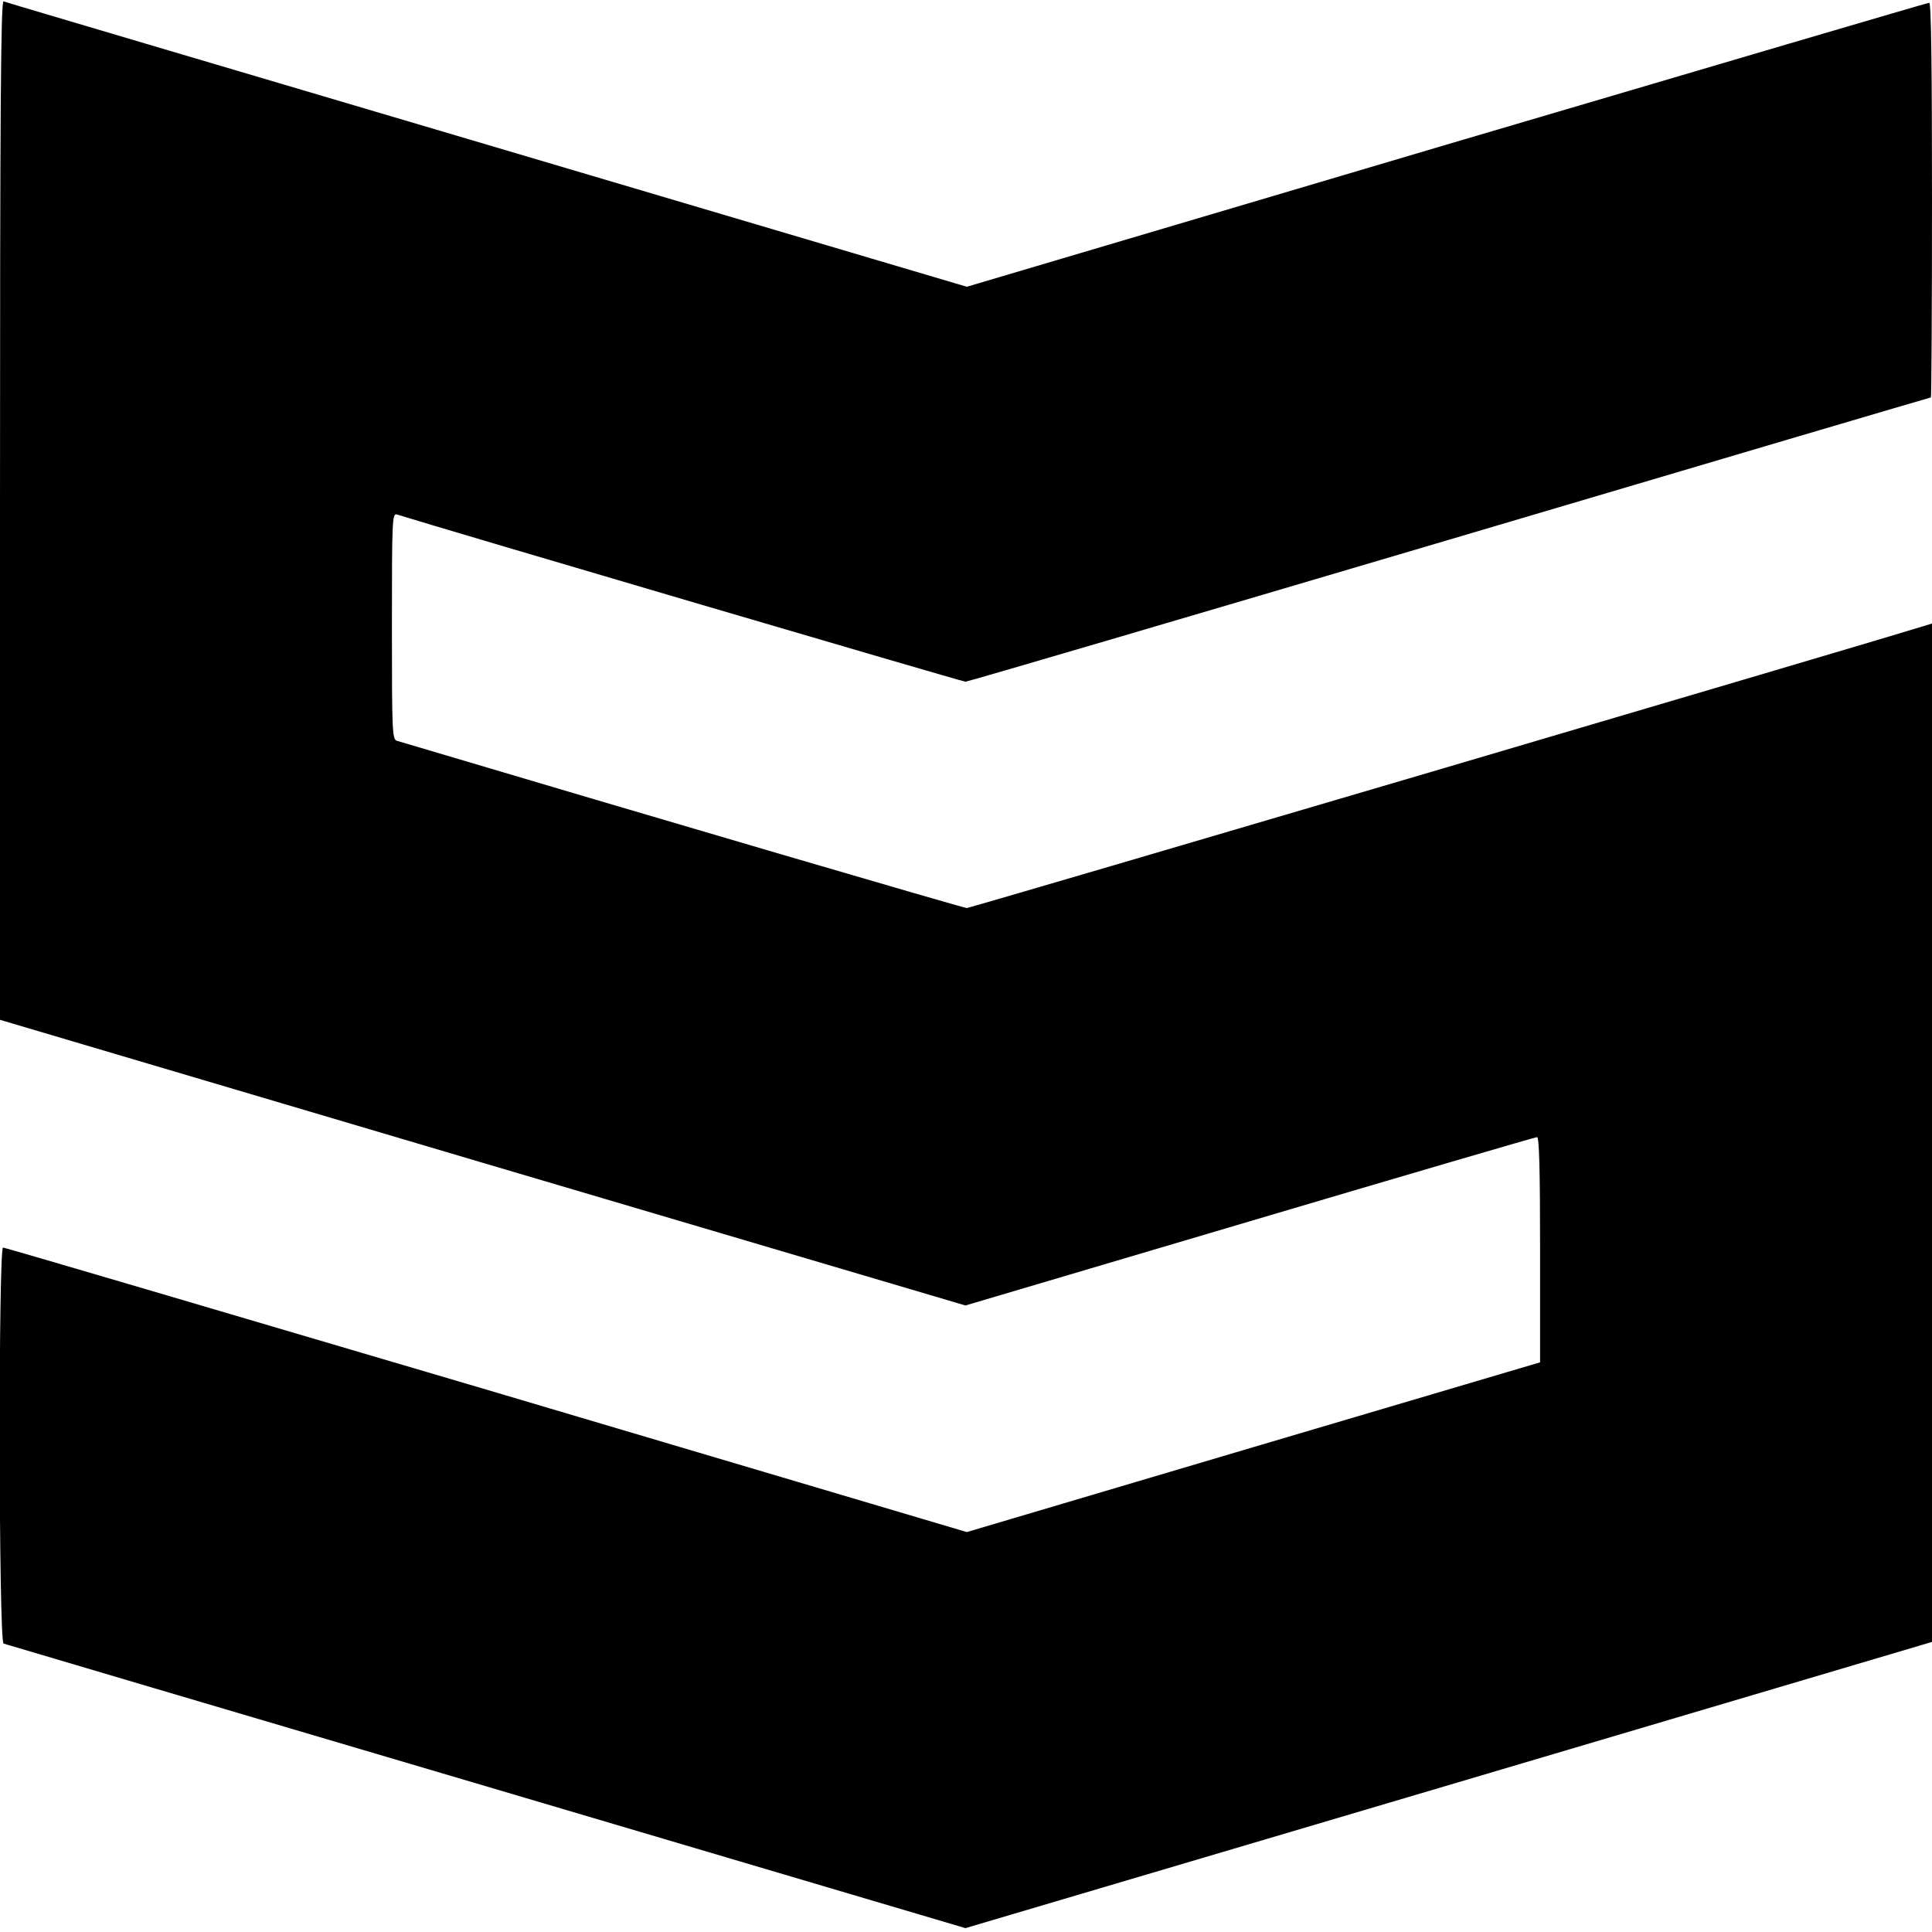
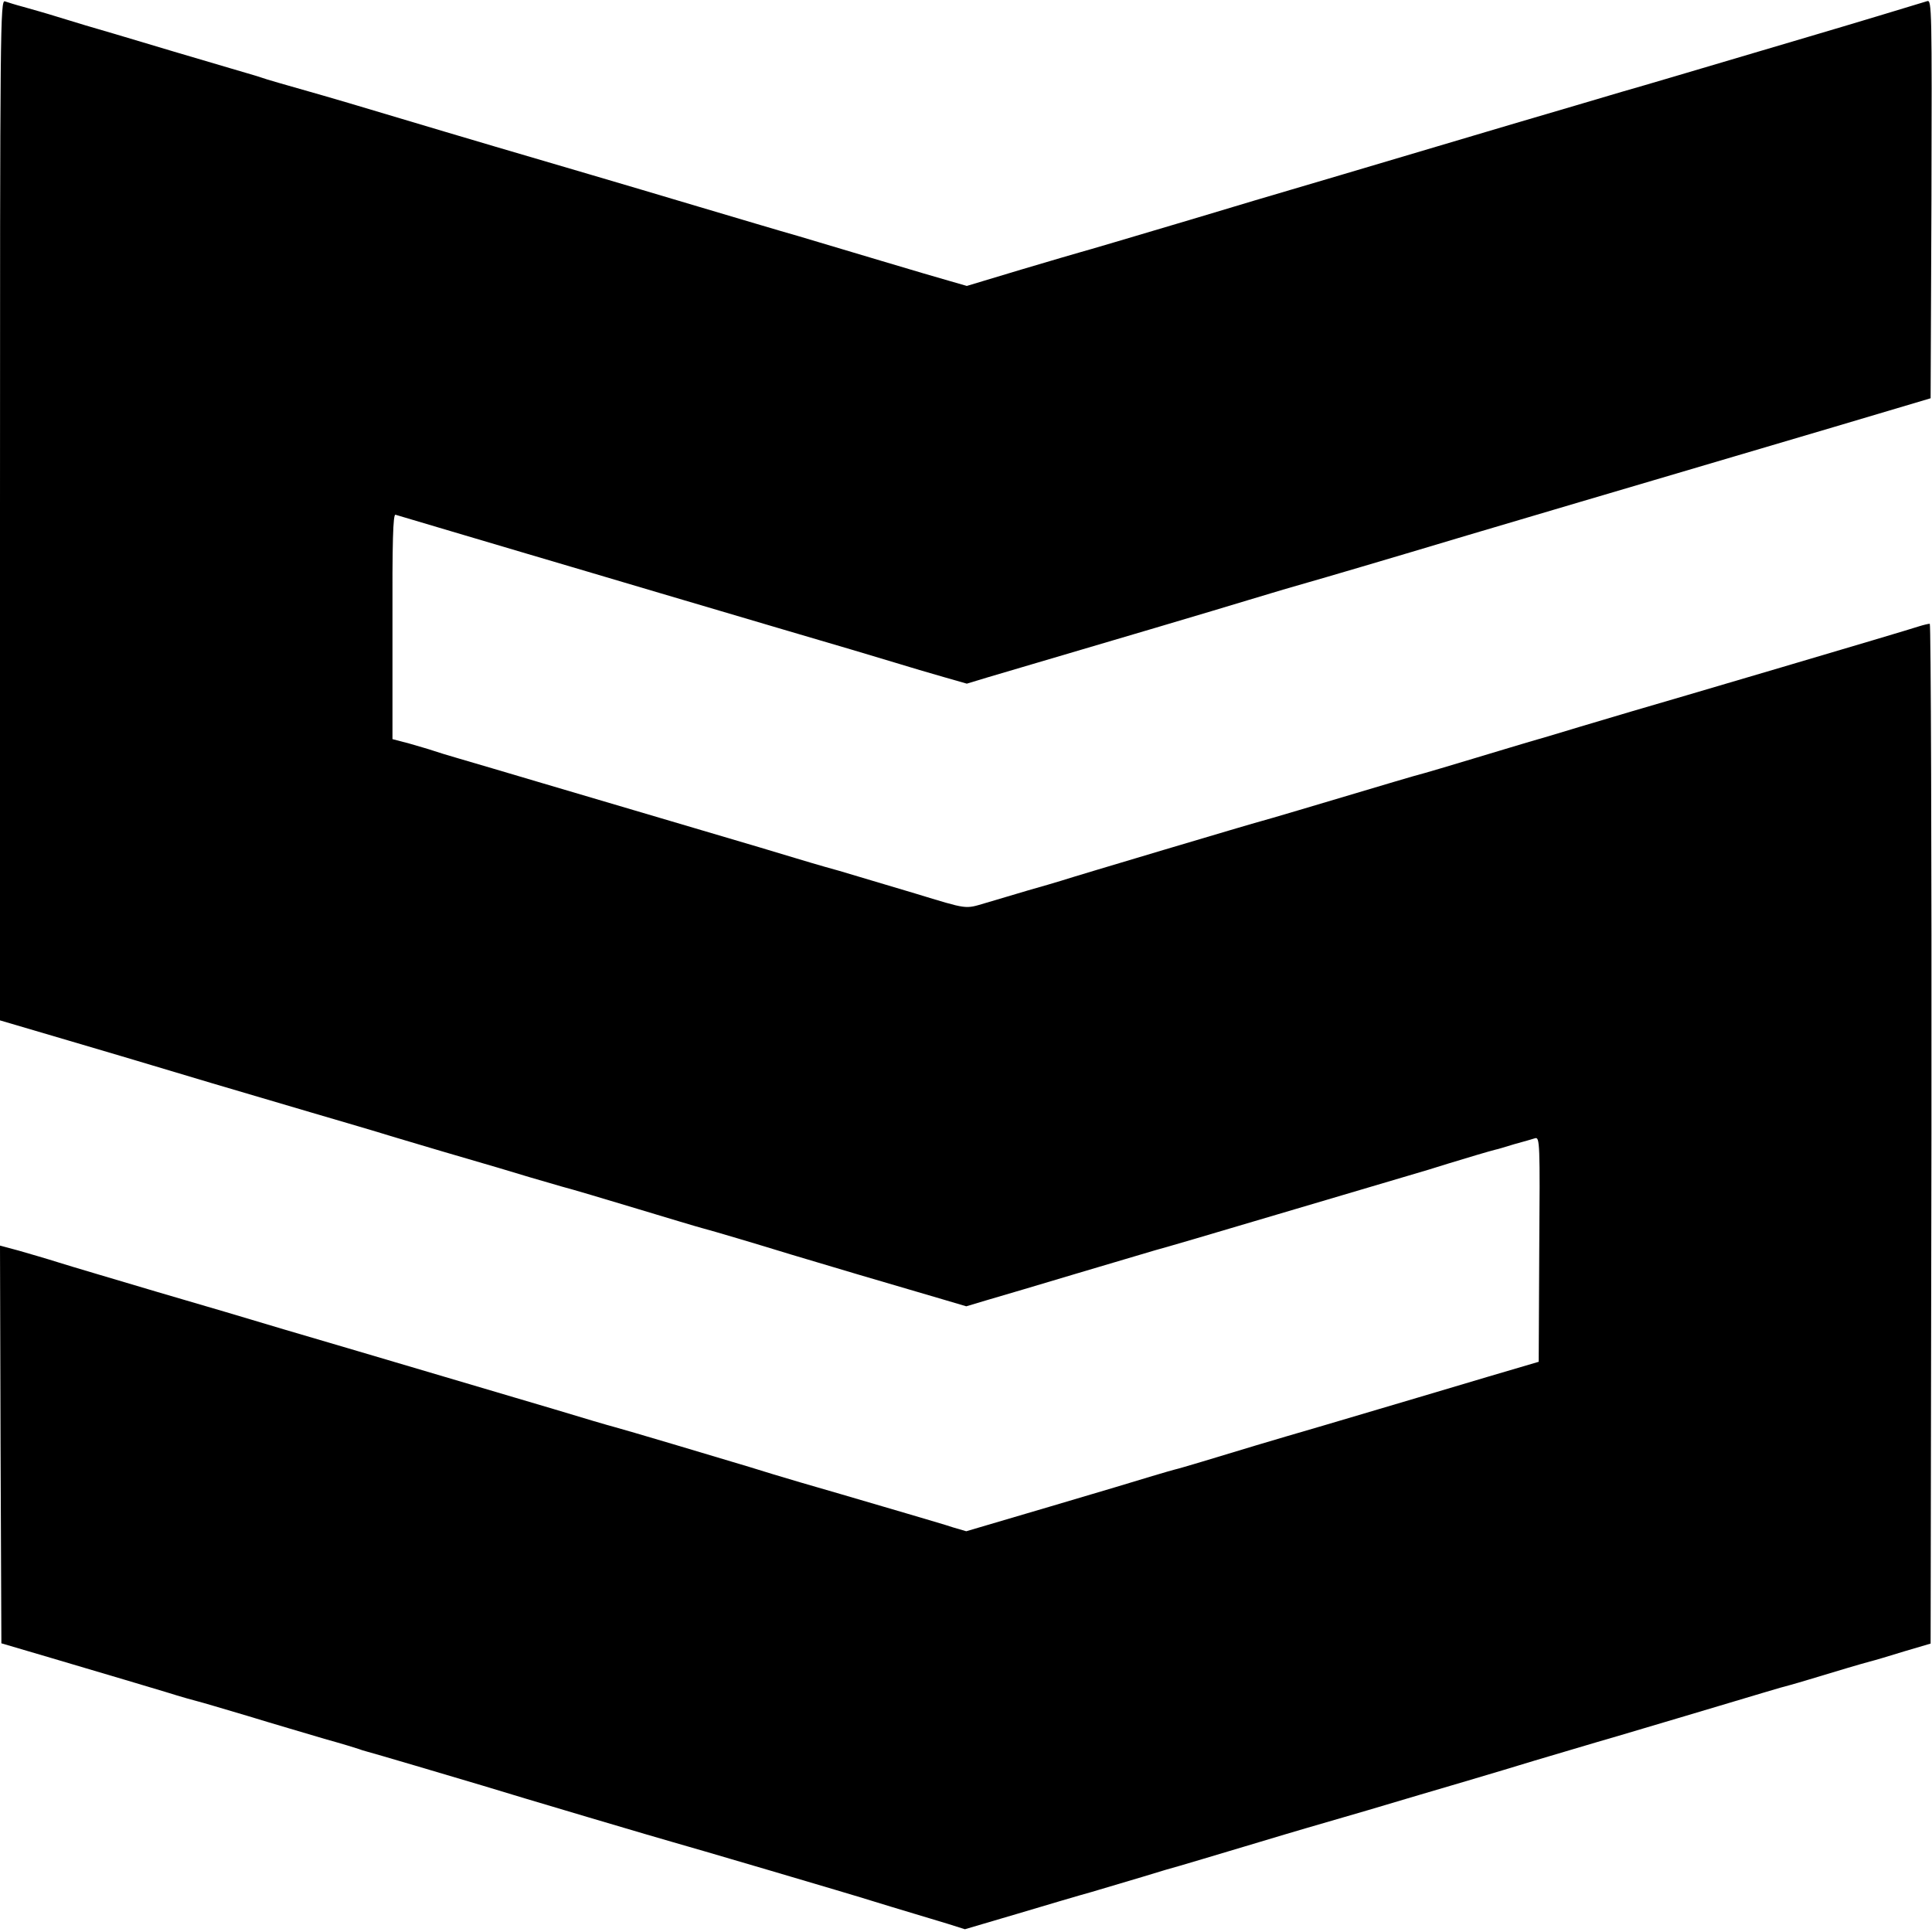
<svg xmlns="http://www.w3.org/2000/svg" version="1.0" width="700pt" height="700pt" viewBox="0 0 700 700" preserveAspectRatio="xMidYMid meet">
  <g transform="translate(0,700) scale(0.1,-0.1)" fill="#000000" stroke="none">
-     <path d="M0 5152 l0 -1847 1749 -518 1749 -517 1030 305 c567 168 1035 305 1041 305 8 0 11 -121 11 -408 l0 -408 -1038 -307 -1039 -308 -1740 516 c-958 283 -1746 515 -1752 515 -17 0 -16 -1429 2 -1435 6 -2 793 -235 1748 -517 l1737 -514 1713 507 c943 279 1731 513 1752 519 l37 11 0 1845 0 1845 -22 -7 c-152 -48 -3463 -1024 -3475 -1024 -12 0 -1131 328 -2065 606 -17 5 -18 34 -18 415 0 386 1 410 18 405 162 -51 2050 -606 2060 -606 8 0 797 232 1754 515 956 283 1741 515 1744 515 2 0 4 322 4 715 0 492 -3 715 -10 715 -6 0 -793 -232 -1749 -514 l-1738 -515 -1739 515 c-956 283 -1745 516 -1751 519 -10 3 -13 -369 -13 -1843z" />
+     <path d="M0 5153 l0 -1850 248 -73 c136 -40 274 -81 307 -91 75 -23 298 -89 570 -169 116 -34 246 -72 290 -86 44 -13 127 -38 185 -55 58 -17 150 -44 205 -60 106 -32 119 -36 230 -68 39 -10 162 -47 275 -81 113 -34 219 -66 235 -70 35 -9 203 -59 320 -95 82 -25 393 -117 548 -162 l88 -26 77 23 c42 12 190 56 327 97 138 41 264 78 280 83 17 4 215 62 440 129 226 67 442 131 480 142 39 11 104 31 145 44 62 19 149 45 170 50 3 0 32 9 65 19 33 9 68 19 77 22 17 5 18 -19 15 -402 l-2 -408 -180 -53 c-194 -58 -303 -90 -600 -178 -203 -59 -305 -90 -440 -131 -47 -14 -91 -27 -97 -28 -7 -2 -44 -12 -83 -24 -38 -12 -206 -62 -372 -111 l-302 -89 -48 14 c-26 9 -100 30 -163 49 -234 69 -287 84 -390 114 -58 17 -141 42 -185 56 -116 35 -455 136 -490 145 -16 4 -115 33 -220 65 -163 48 -371 110 -710 210 -44 13 -163 48 -265 78 -102 31 -309 92 -460 136 -151 45 -311 92 -355 106 -44 14 -110 33 -148 44 l-67 18 2 -720 3 -721 180 -53 c270 -80 301 -89 414 -123 57 -18 111 -33 120 -35 9 -2 90 -26 181 -53 91 -28 215 -64 275 -82 61 -17 117 -34 125 -37 8 -3 20 -7 25 -8 17 -4 325 -95 425 -125 119 -37 670 -200 690 -205 24 -6 660 -193 725 -214 33 -10 94 -29 135 -41 41 -12 102 -31 136 -41 l60 -19 190 56 c104 31 225 67 269 79 44 13 127 38 185 55 58 18 119 36 135 40 17 5 122 36 235 70 113 34 214 64 225 67 11 3 110 32 220 64 110 33 270 80 355 105 85 25 198 59 250 75 52 15 194 58 315 93 121 36 297 88 390 116 94 28 177 53 185 55 8 2 56 15 105 30 119 36 183 55 220 65 17 4 73 21 125 37 l95 28 3 1848 c1 1016 -2 1847 -6 1847 -5 0 -22 -4 -38 -9 -44 -15 -943 -280 -1044 -309 -19 -6 -102 -30 -185 -55 -82 -25 -166 -50 -185 -55 -19 -6 -105 -31 -190 -57 -85 -26 -168 -50 -185 -55 -16 -4 -68 -19 -115 -33 -285 -85 -467 -139 -480 -142 -18 -4 -683 -202 -725 -216 -16 -5 -70 -21 -120 -35 -49 -15 -119 -35 -155 -46 -75 -22 -61 -24 -255 35 -134 40 -261 78 -275 82 -3 1 -25 7 -50 14 -25 7 -72 21 -105 31 -33 10 -199 60 -370 110 -170 50 -416 123 -545 161 -129 38 -266 79 -305 90 -38 11 -81 24 -95 29 -14 5 -53 16 -87 26 l-61 16 0 408 c-1 310 2 408 11 405 7 -2 98 -29 202 -60 105 -31 226 -67 270 -80 44 -13 143 -42 220 -65 77 -23 199 -59 270 -80 72 -21 270 -80 440 -130 171 -50 353 -104 405 -120 52 -16 133 -40 179 -53 l84 -24 76 23 c496 146 813 240 941 279 85 26 184 55 220 65 36 10 295 86 575 170 281 83 587 174 680 201 270 80 282 83 650 192 l350 104 3 722 c2 685 1 722 -15 717 -52 -16 -270 -82 -433 -130 -487 -144 -563 -167 -675 -199 -66 -20 -241 -71 -390 -115 -148 -44 -432 -128 -630 -187 -198 -58 -443 -131 -545 -162 -205 -61 -377 -112 -400 -118 -8 -2 -103 -30 -211 -62 l-196 -59 -59 17 c-33 9 -144 42 -248 73 -104 31 -241 72 -305 91 -64 18 -224 66 -356 105 -298 89 -531 157 -745 220 -91 27 -257 76 -370 110 -113 34 -225 67 -250 74 -151 43 -207 59 -220 64 -8 3 -19 6 -25 8 -5 1 -138 41 -295 87 -157 47 -301 90 -320 95 -19 6 -66 20 -105 32 -38 12 -92 27 -120 35 -27 7 -58 17 -67 20 -17 7 -18 -85 -18 -1842z" />
  </g>
</svg>
